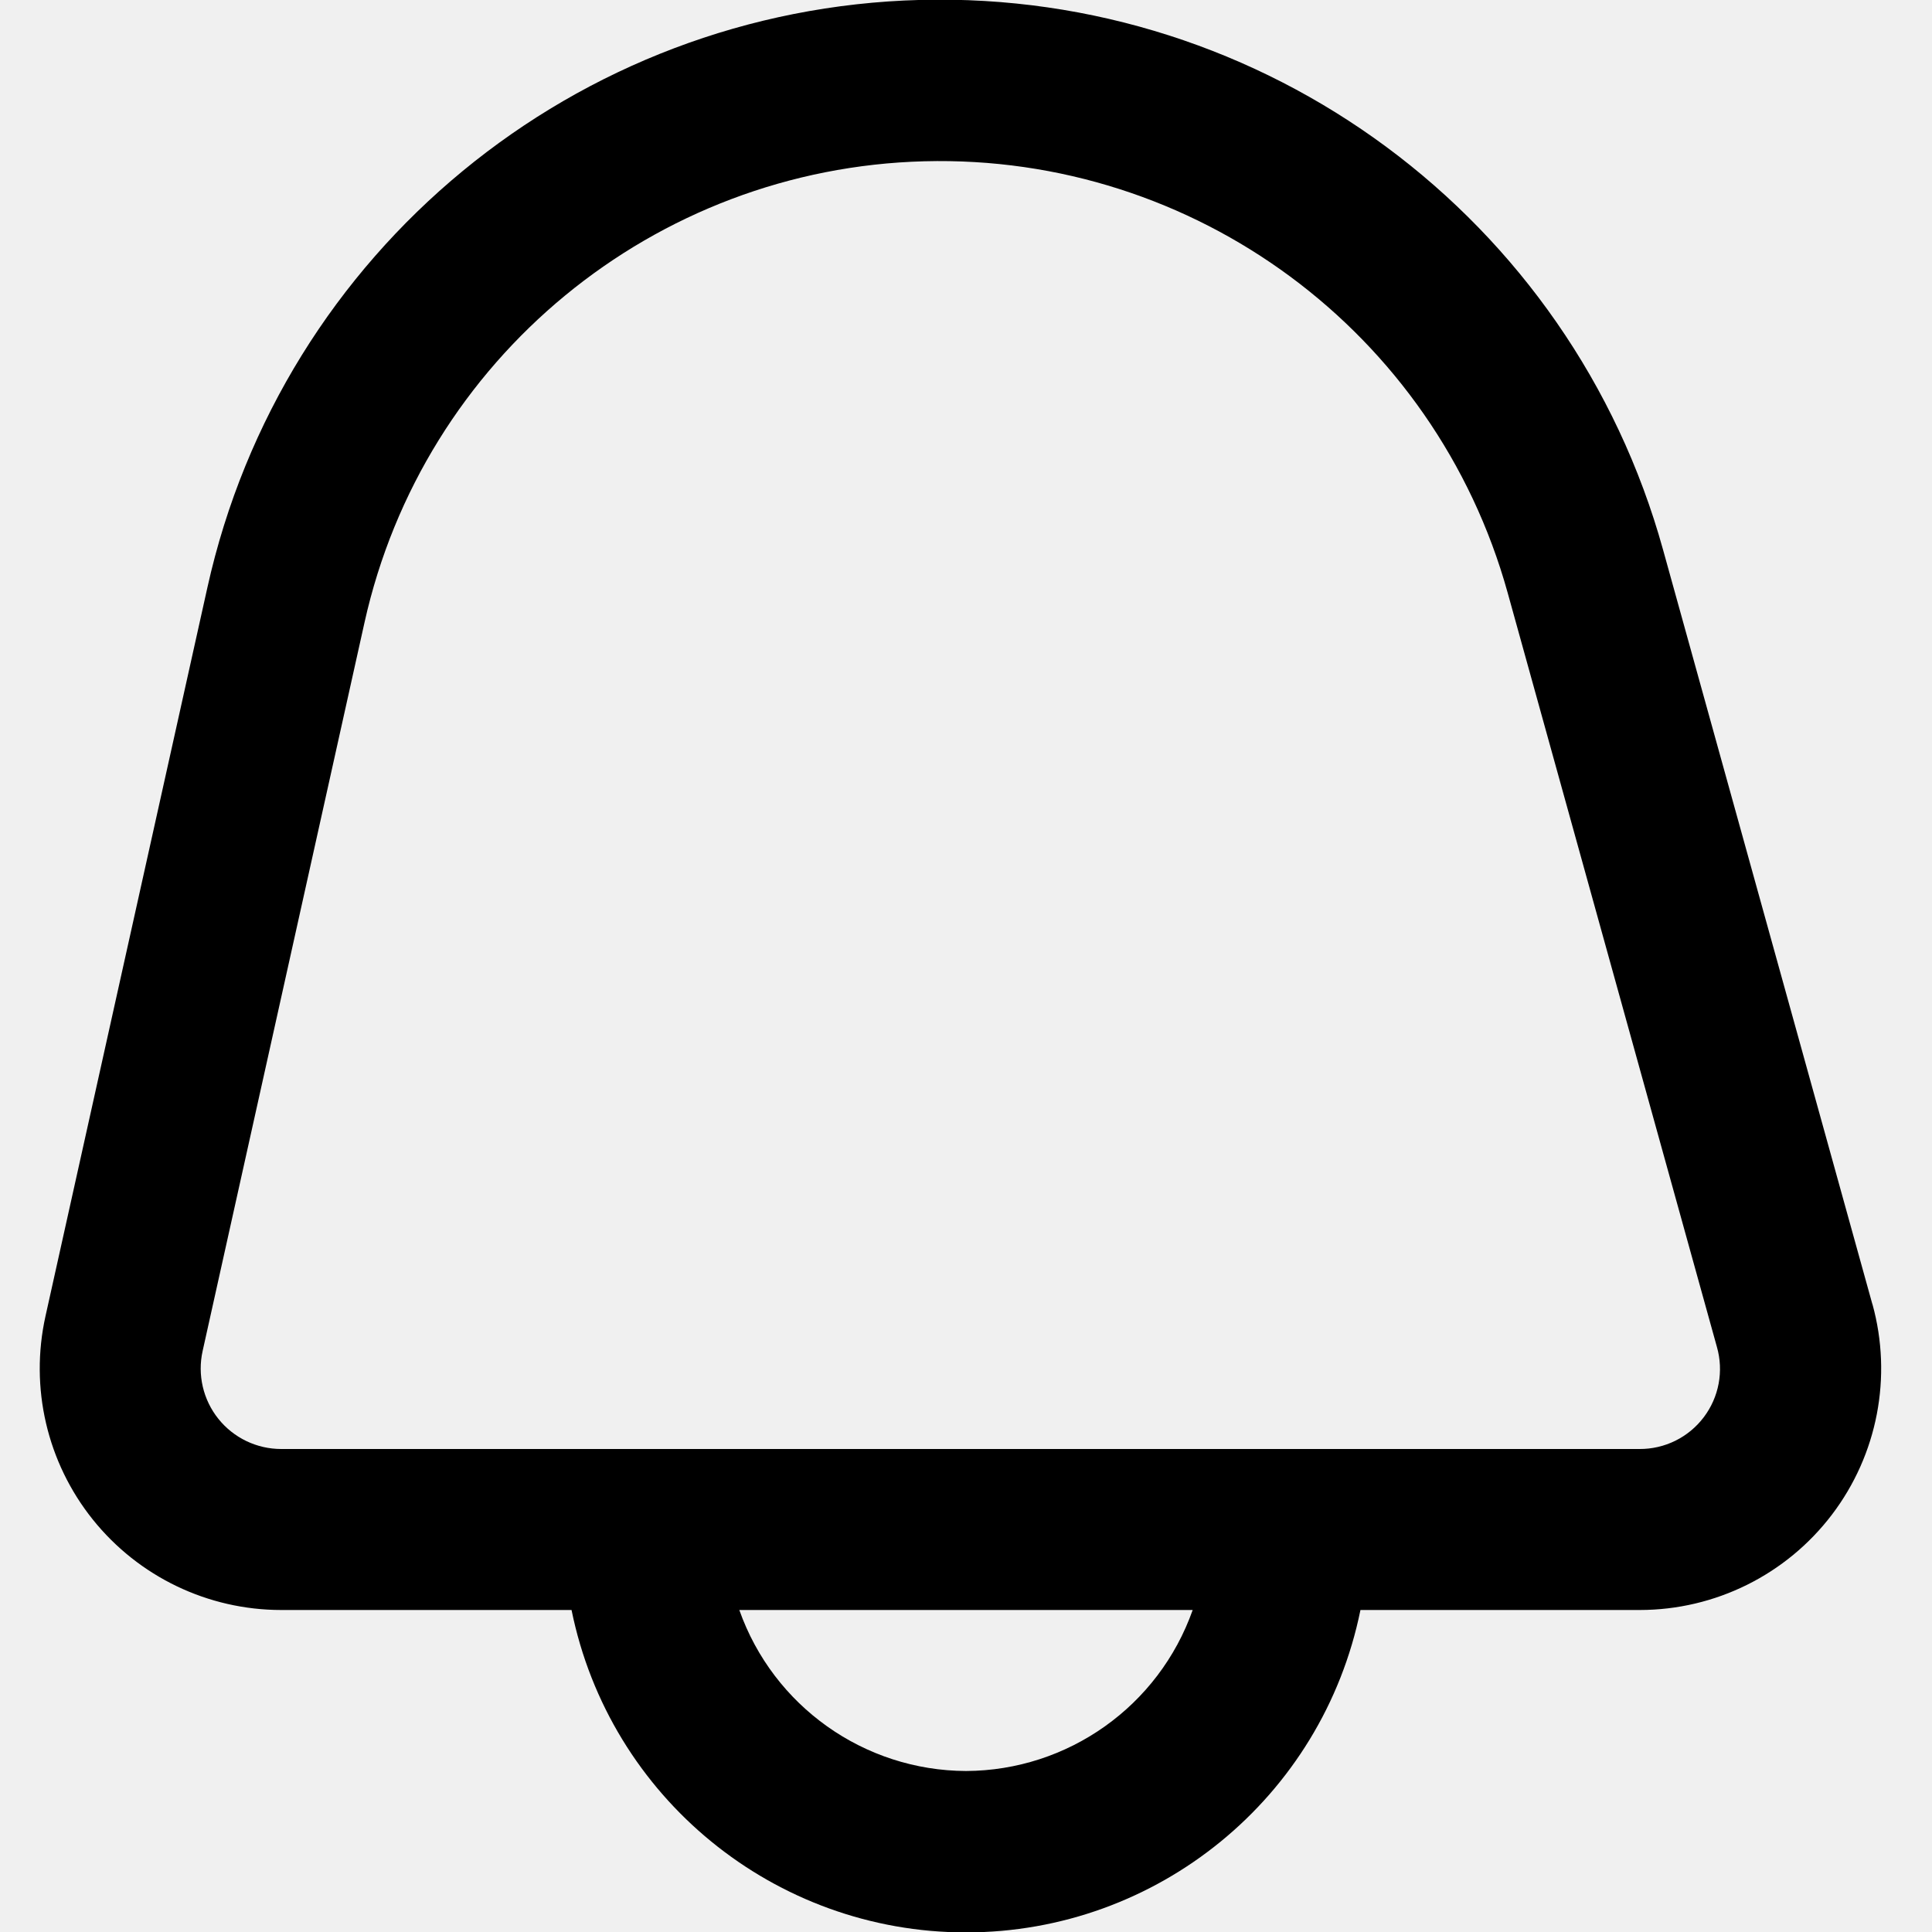
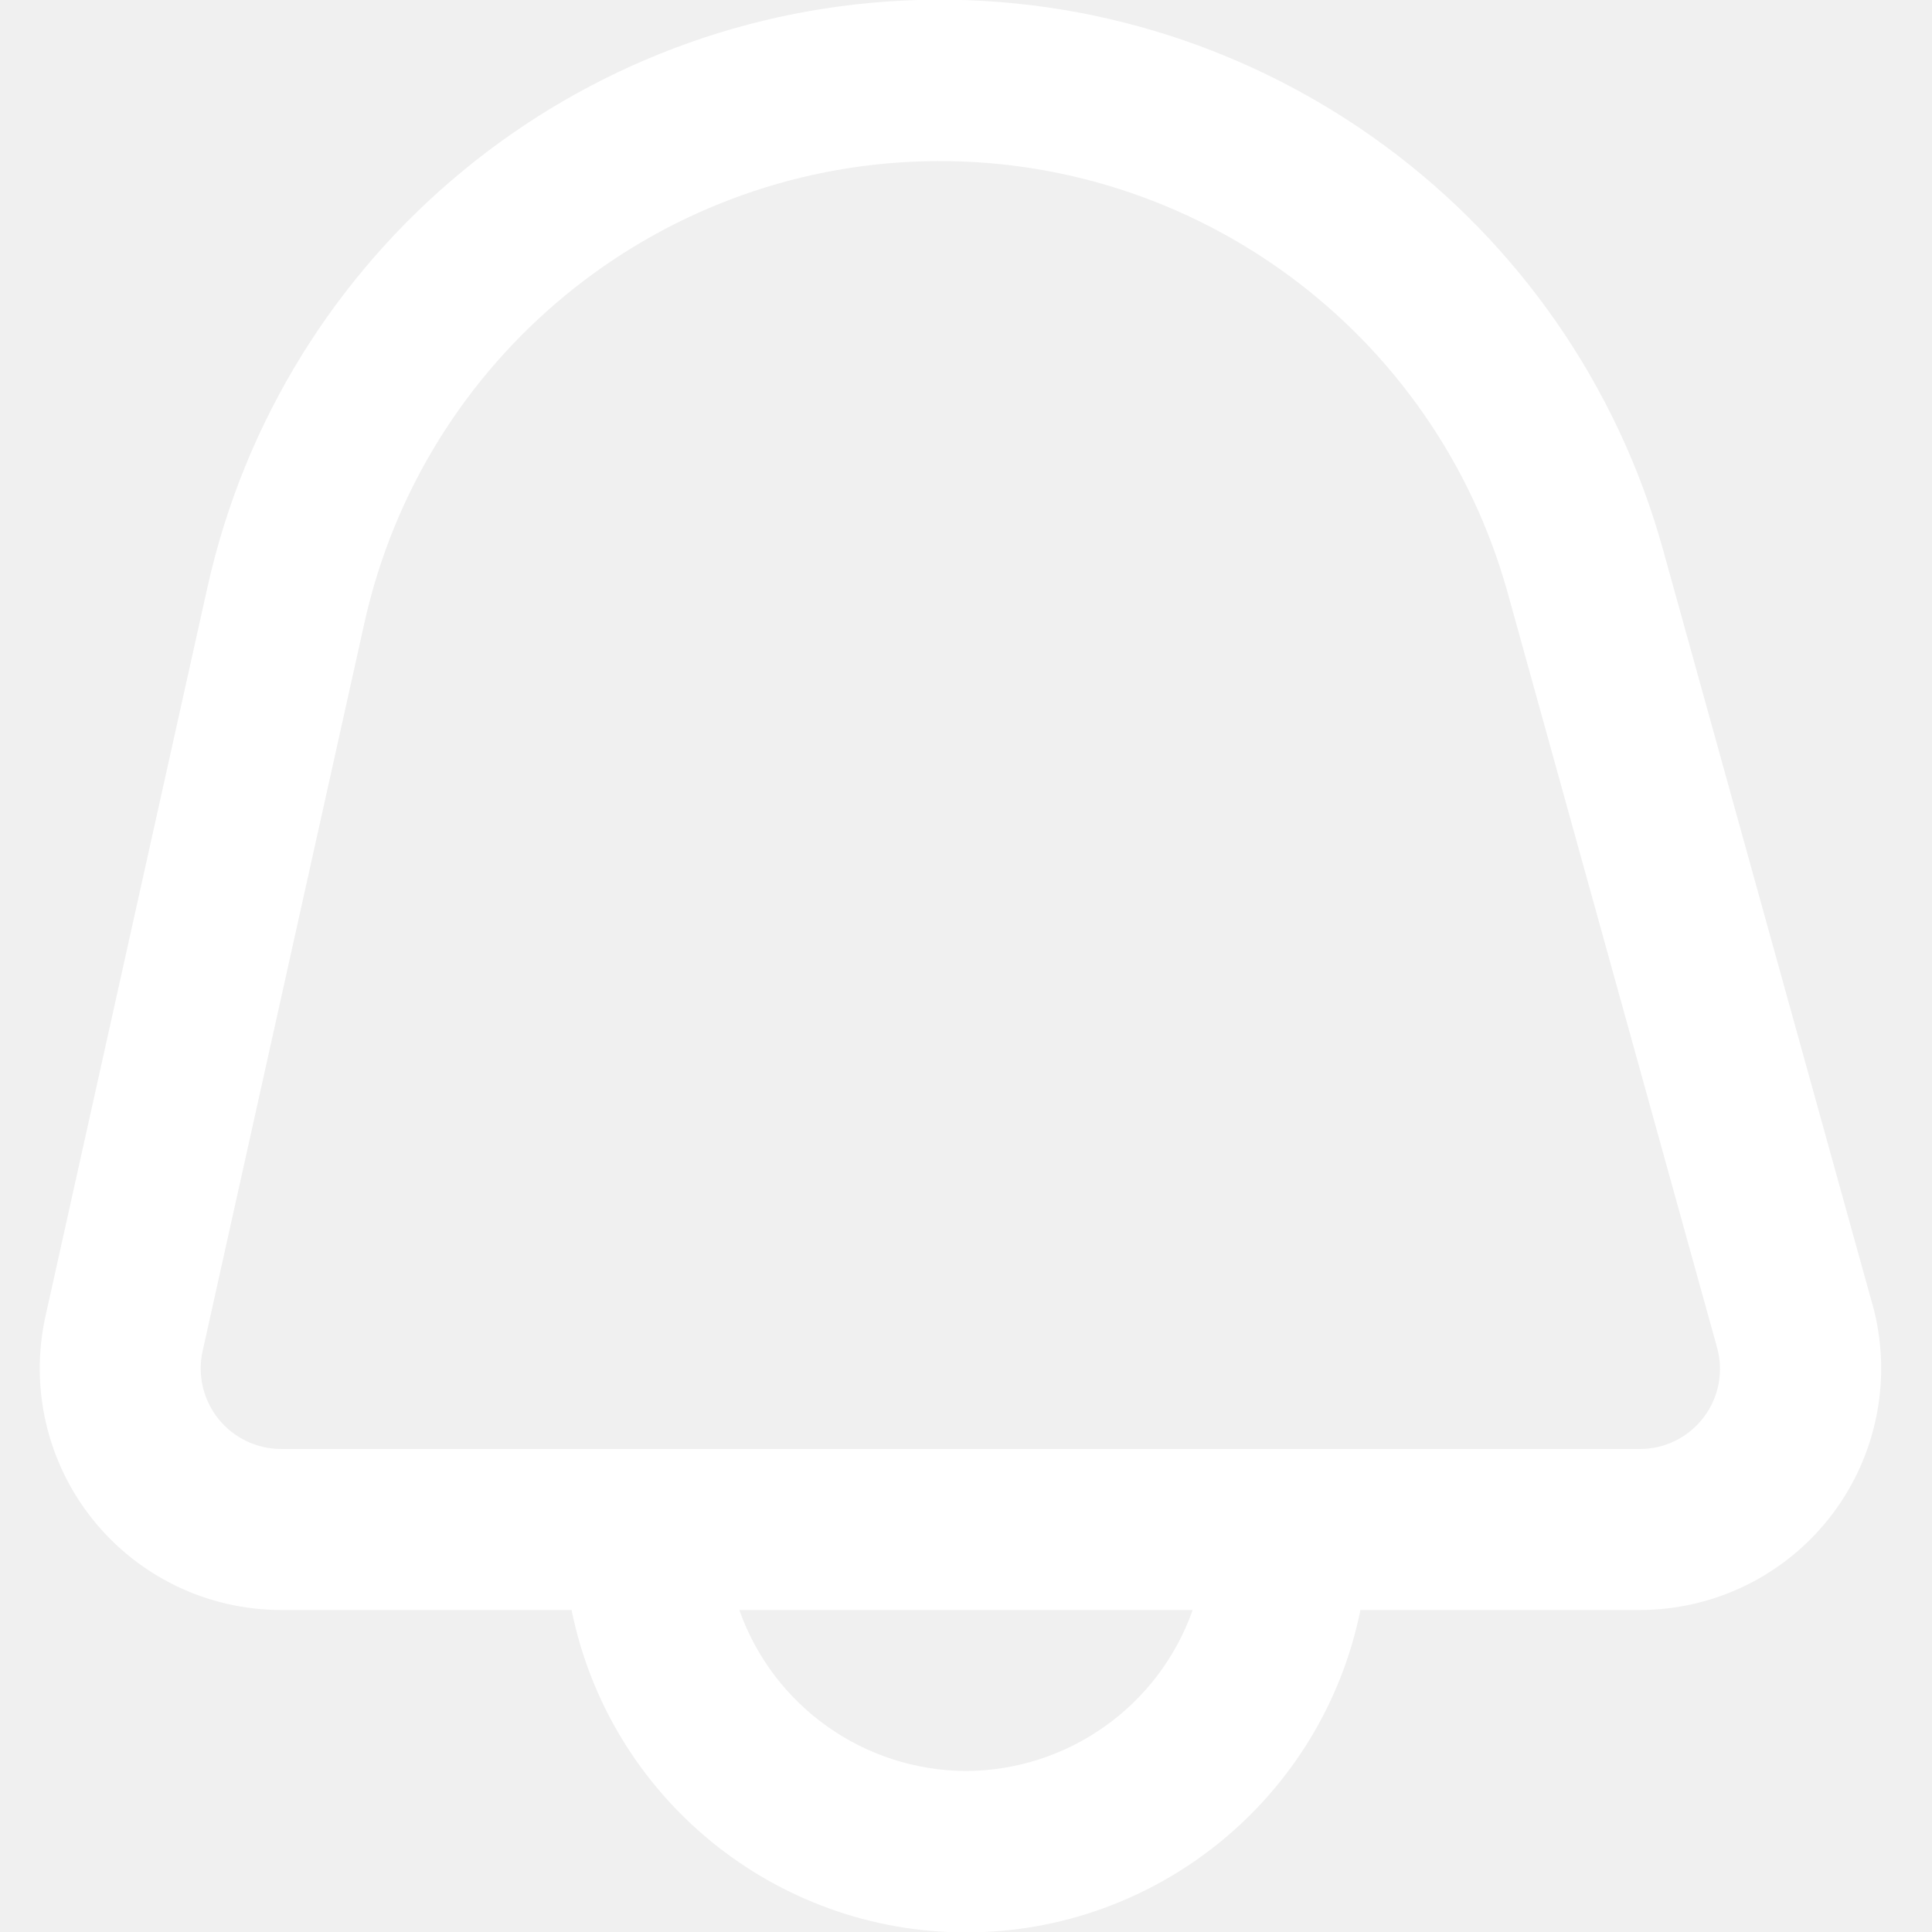
<svg xmlns="http://www.w3.org/2000/svg" viewBox="0 0 24 24" width="512" height="512">
  <g id="_01_align_center" data-name="01 align center">
-     <path d="M23.259,16.2l-2.6-9.371A9.321,9.321,0,0,0,2.576,7.3L.565,16.35A3,3,0,0,0,3.493,20H7.1a5,5,0,0,0,9.8,0h3.47a3,3,0,0,0,2.89-3.8ZM12,22a3,3,0,0,1-2.816-2h5.632A3,3,0,0,1,12,22Zm9.165-4.395a.993.993,0,0,1-.8.395H3.493a1,1,0,0,1-.976-1.217l2.011-9.05a7.321,7.321,0,0,1,14.2-.372l2.6,9.371A.993.993,0,0,1,21.165,17.605Z" />
+     <path fill="#fff" d="M23.259,16.2l-2.6-9.371A9.321,9.321,0,0,0,2.576,7.3L.565,16.35A3,3,0,0,0,3.493,20H7.1a5,5,0,0,0,9.8,0h3.47a3,3,0,0,0,2.89-3.8ZM12,22a3,3,0,0,1-2.816-2h5.632A3,3,0,0,1,12,22Zm9.165-4.395a.993.993,0,0,1-.8.395H3.493a1,1,0,0,1-.976-1.217l2.011-9.05a7.321,7.321,0,0,1,14.2-.372l2.6,9.371A.993.993,0,0,1,21.165,17.605Z" />
  </g>
</svg>
